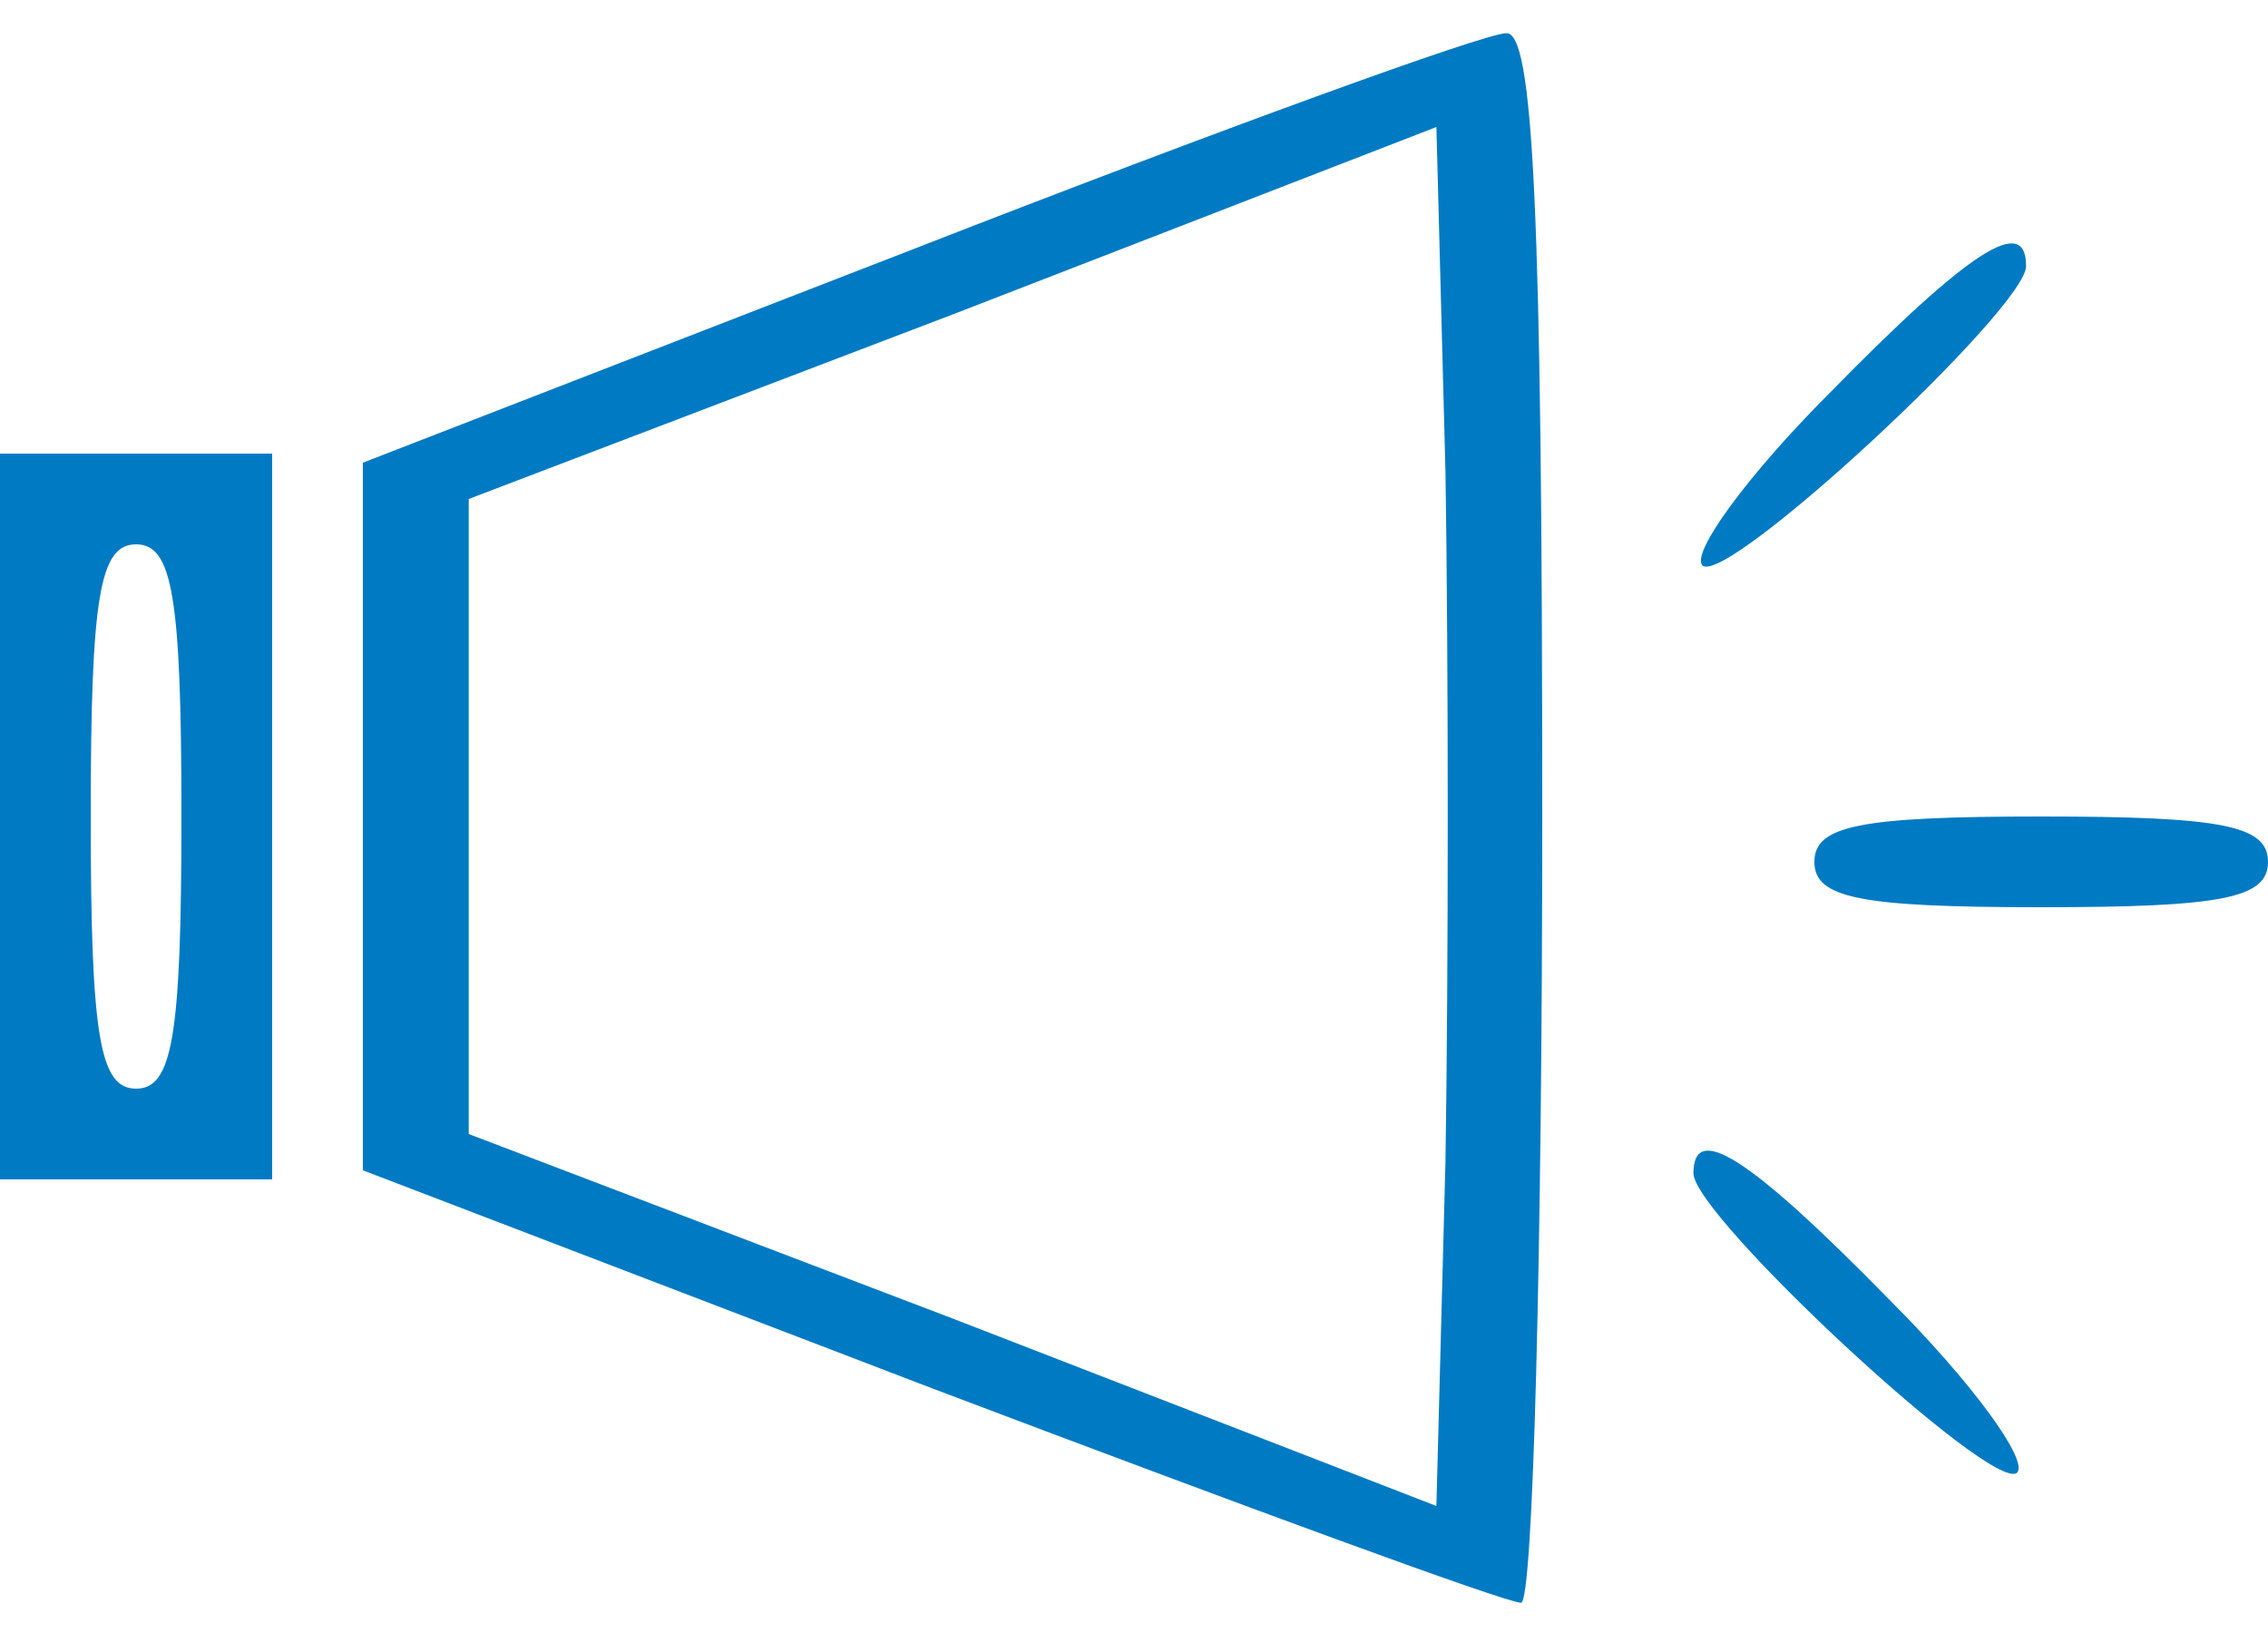
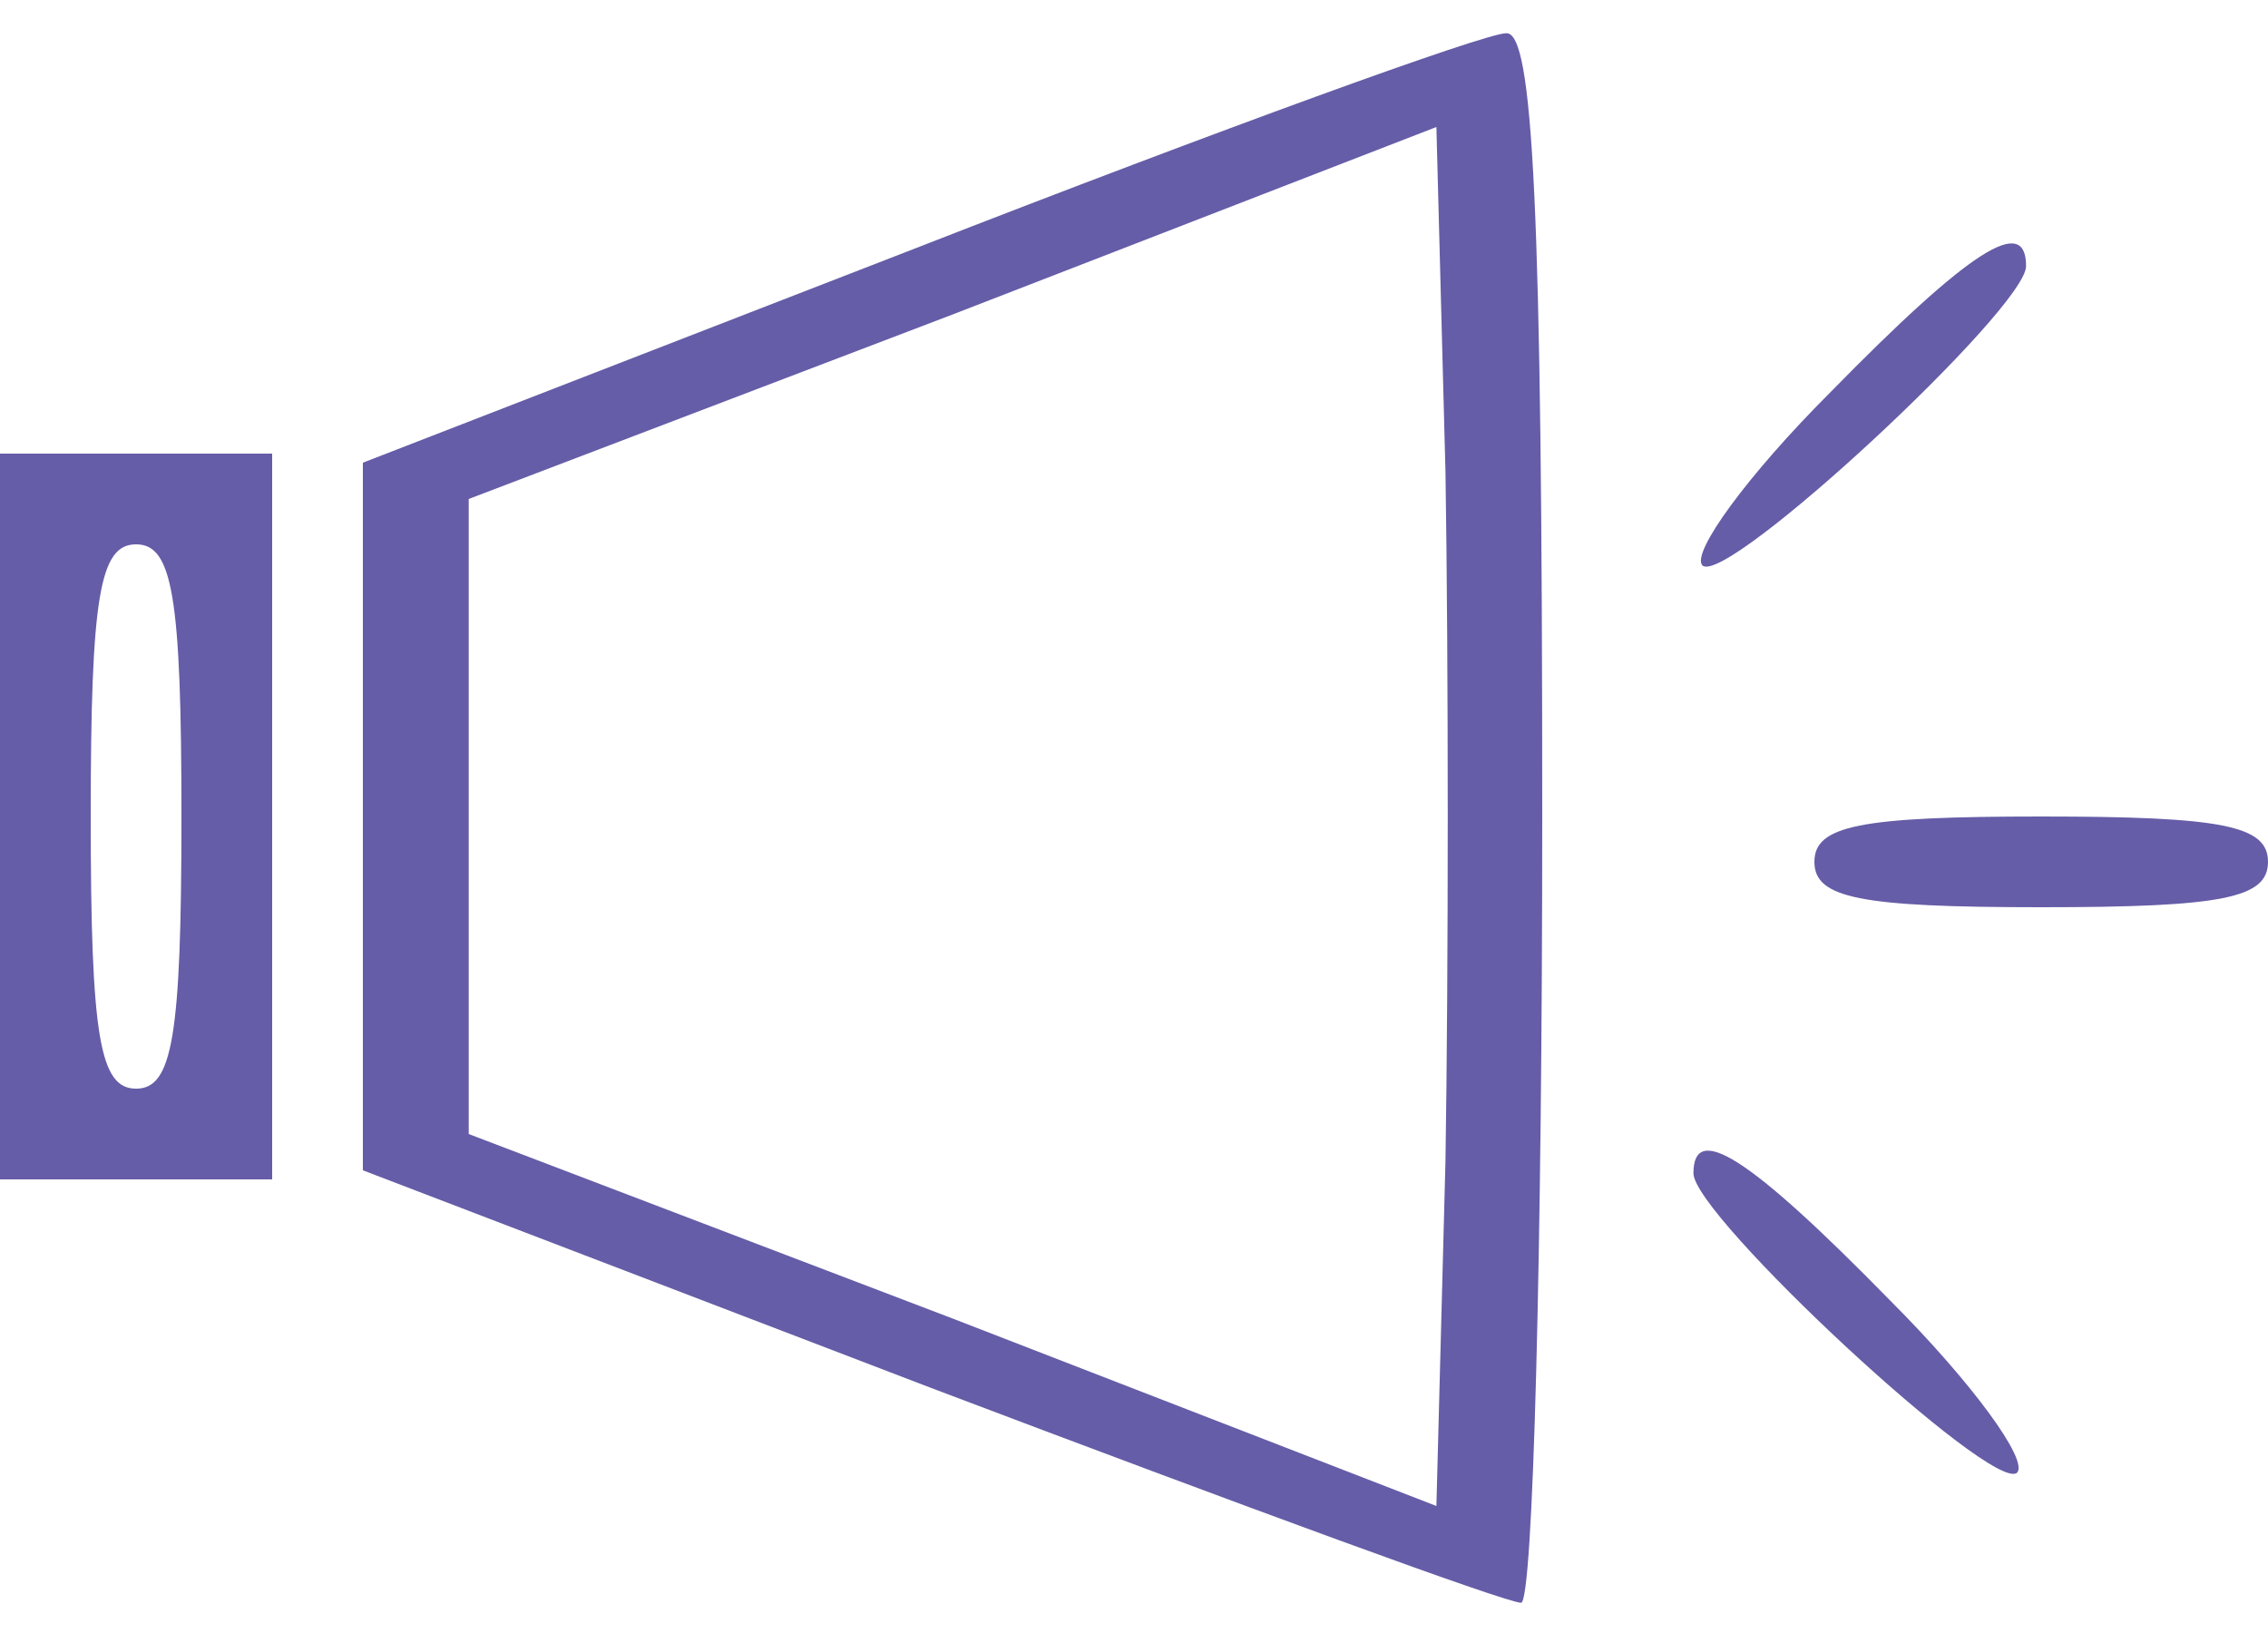
<svg xmlns="http://www.w3.org/2000/svg" version="1.0" width="75pt" height="54pt" viewBox="0 0 75 54" preserveAspectRatio="xMidYMid meet">
-   <g transform="translate(0,54) scale(0.1,-0.1)" fill="#007AC3" stroke="none">
+   <g transform="translate(0,54) scale(0.1,-0.1)" fill="#655da7" stroke="none">
    <path d="M303 458 l-183 -71 0 -117 0 -117 188 -72 c103 -39 190 -71 195 -71 4 0 7 117 7 260 0 202 -3 260 -12 259 -7 0 -95 -32 -195 -71z m175 -302 l-3 -114 -160 62 -160 61 0 105 0 105 160 61 160 62 3 -114 c1 -63 1 -165 0 -228z" />
    <path d="M605 410 c-27 -27 -46 -53 -42 -57 8 -7 107 85 107 99 0 17 -18 6 -65 -42z" />
    <path d="M0 270 l0 -120 45 0 45 0 0 120 0 120 -45 0 -45 0 0 -120z m60 0 c0 -73 -3 -90 -15 -90 -12 0 -15 17 -15 90 0 73 3 90 15 90 12 0 15 -17 15 -90z" />
    <path d="M600 255 c0 -12 15 -15 75 -15 60 0 75 3 75 15 0 12 -15 15 -75 15 -60 0 -75 -3 -75 -15z" />
    <path d="M560 152 c0 -14 99 -106 107 -99 4 4 -15 30 -42 57 -47 48 -65 59 -65 42z" />
  </g>
</svg>
